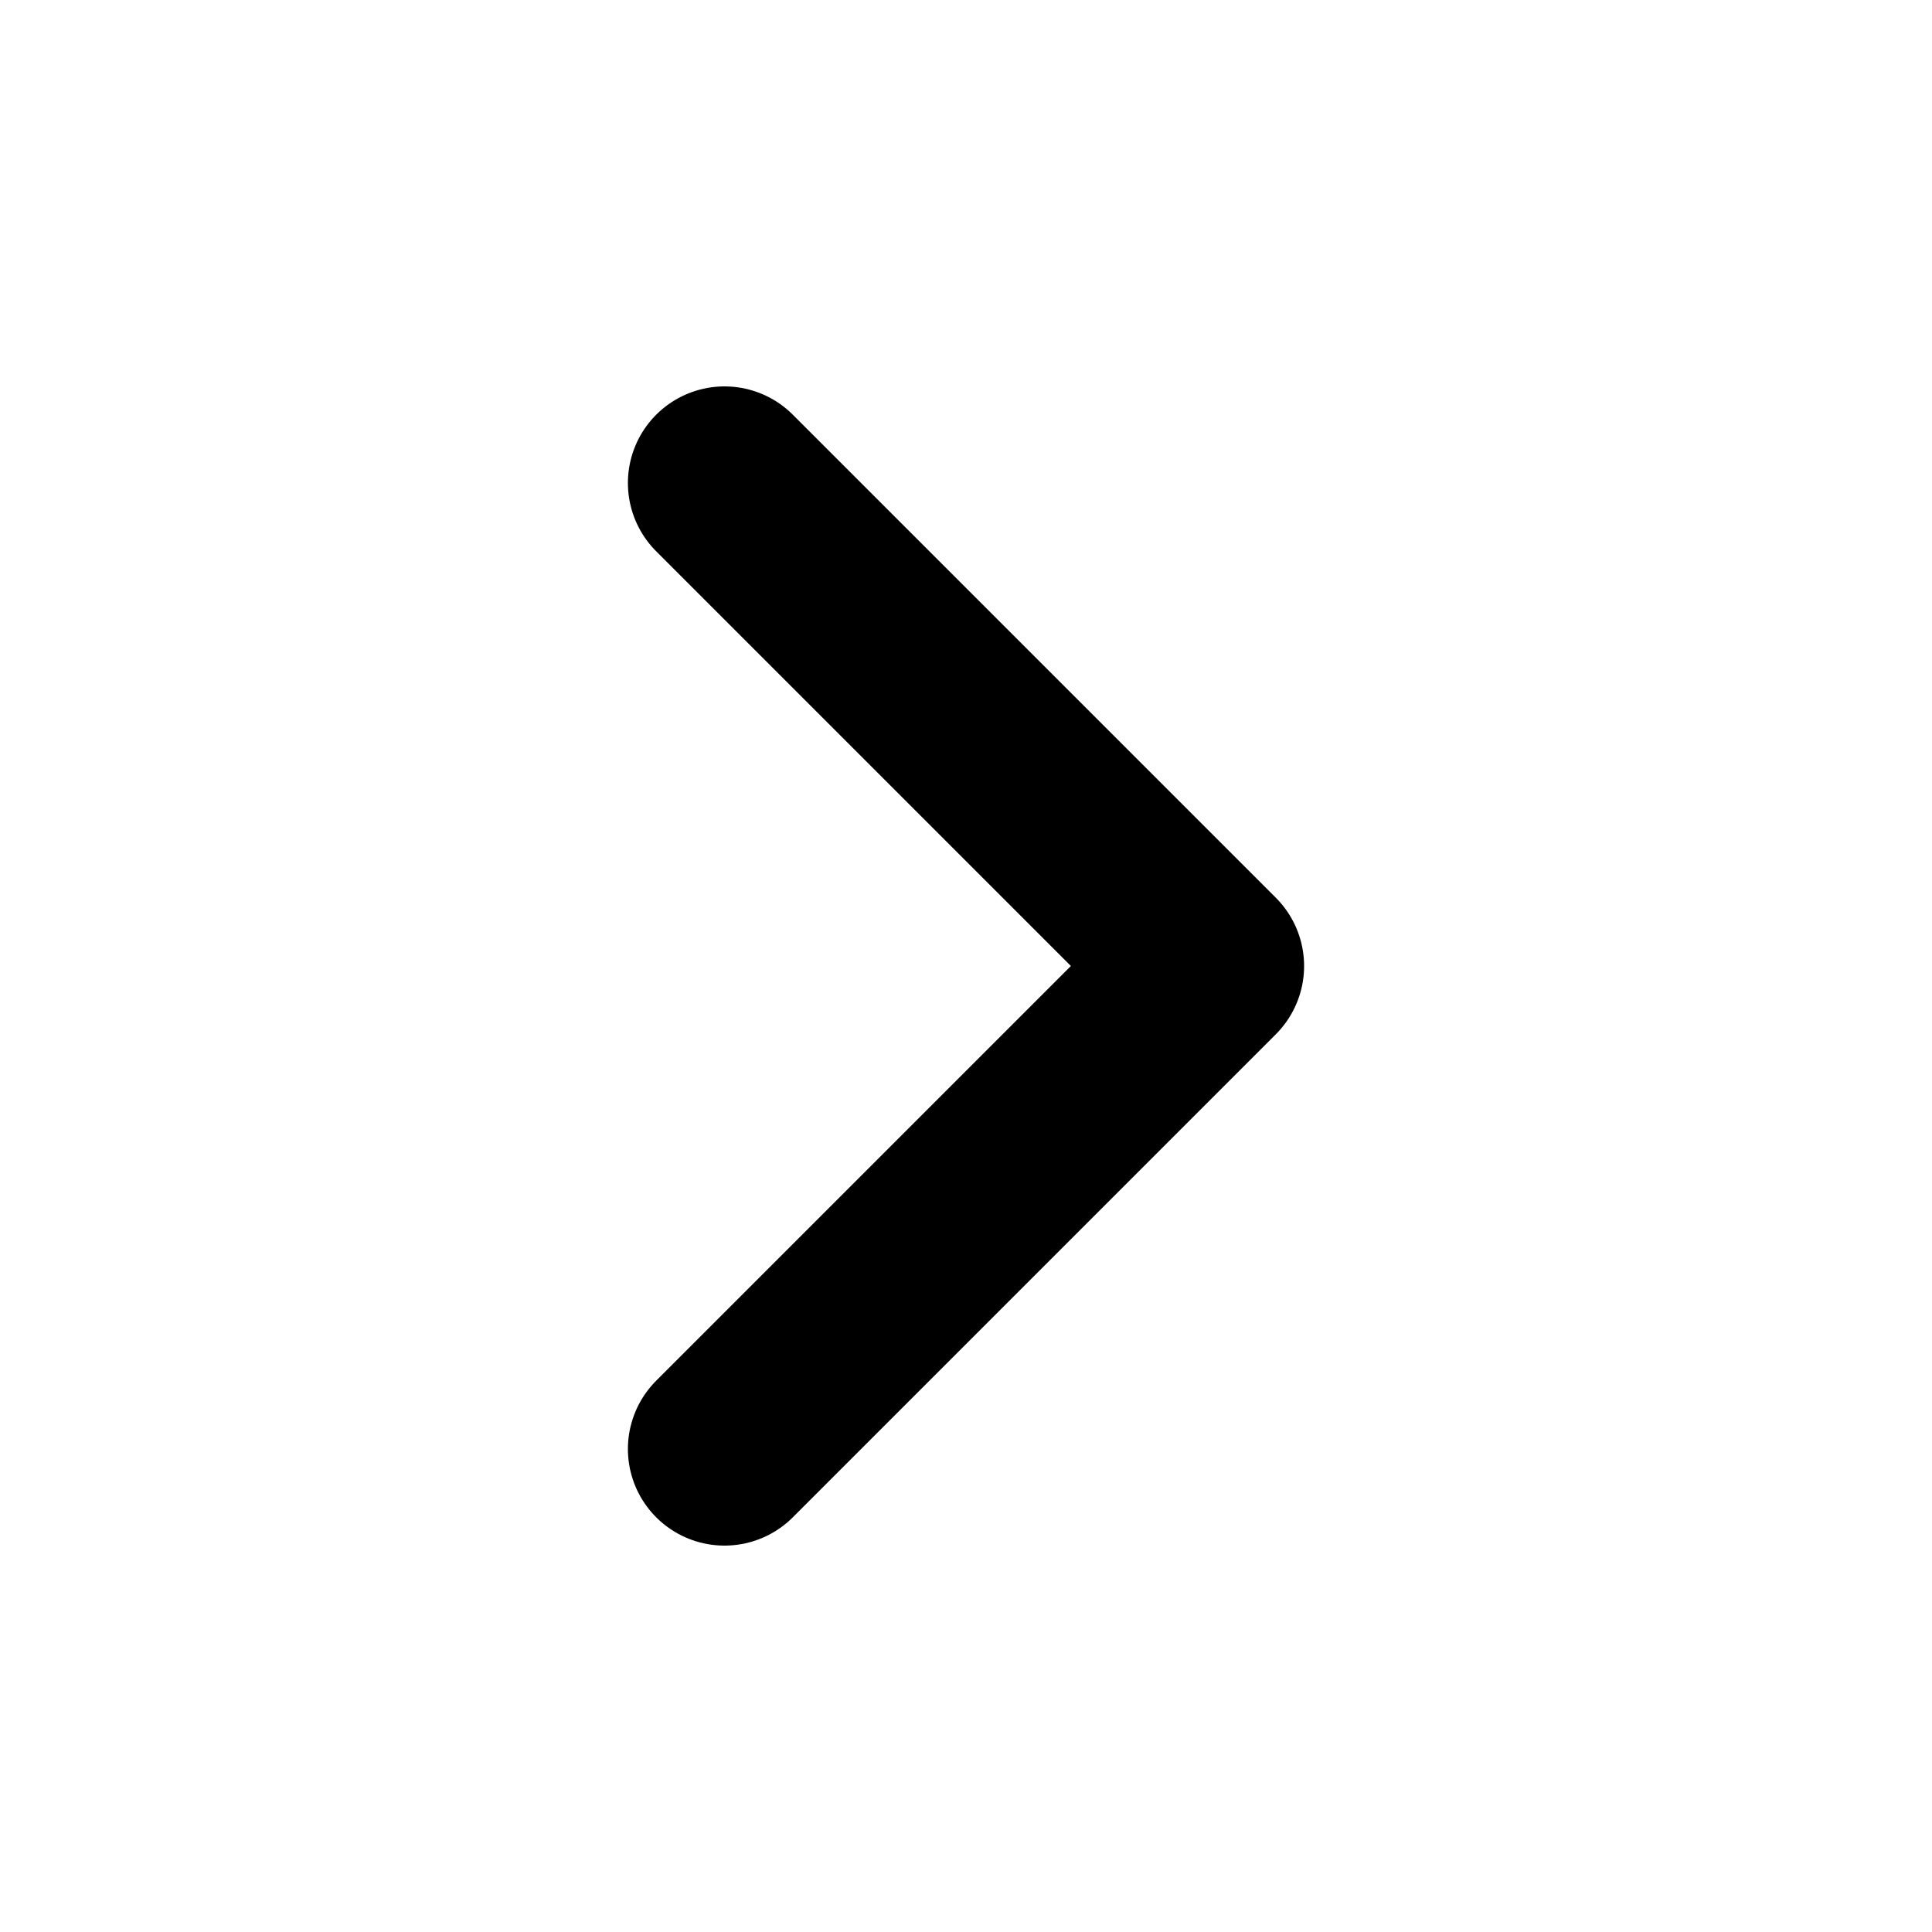
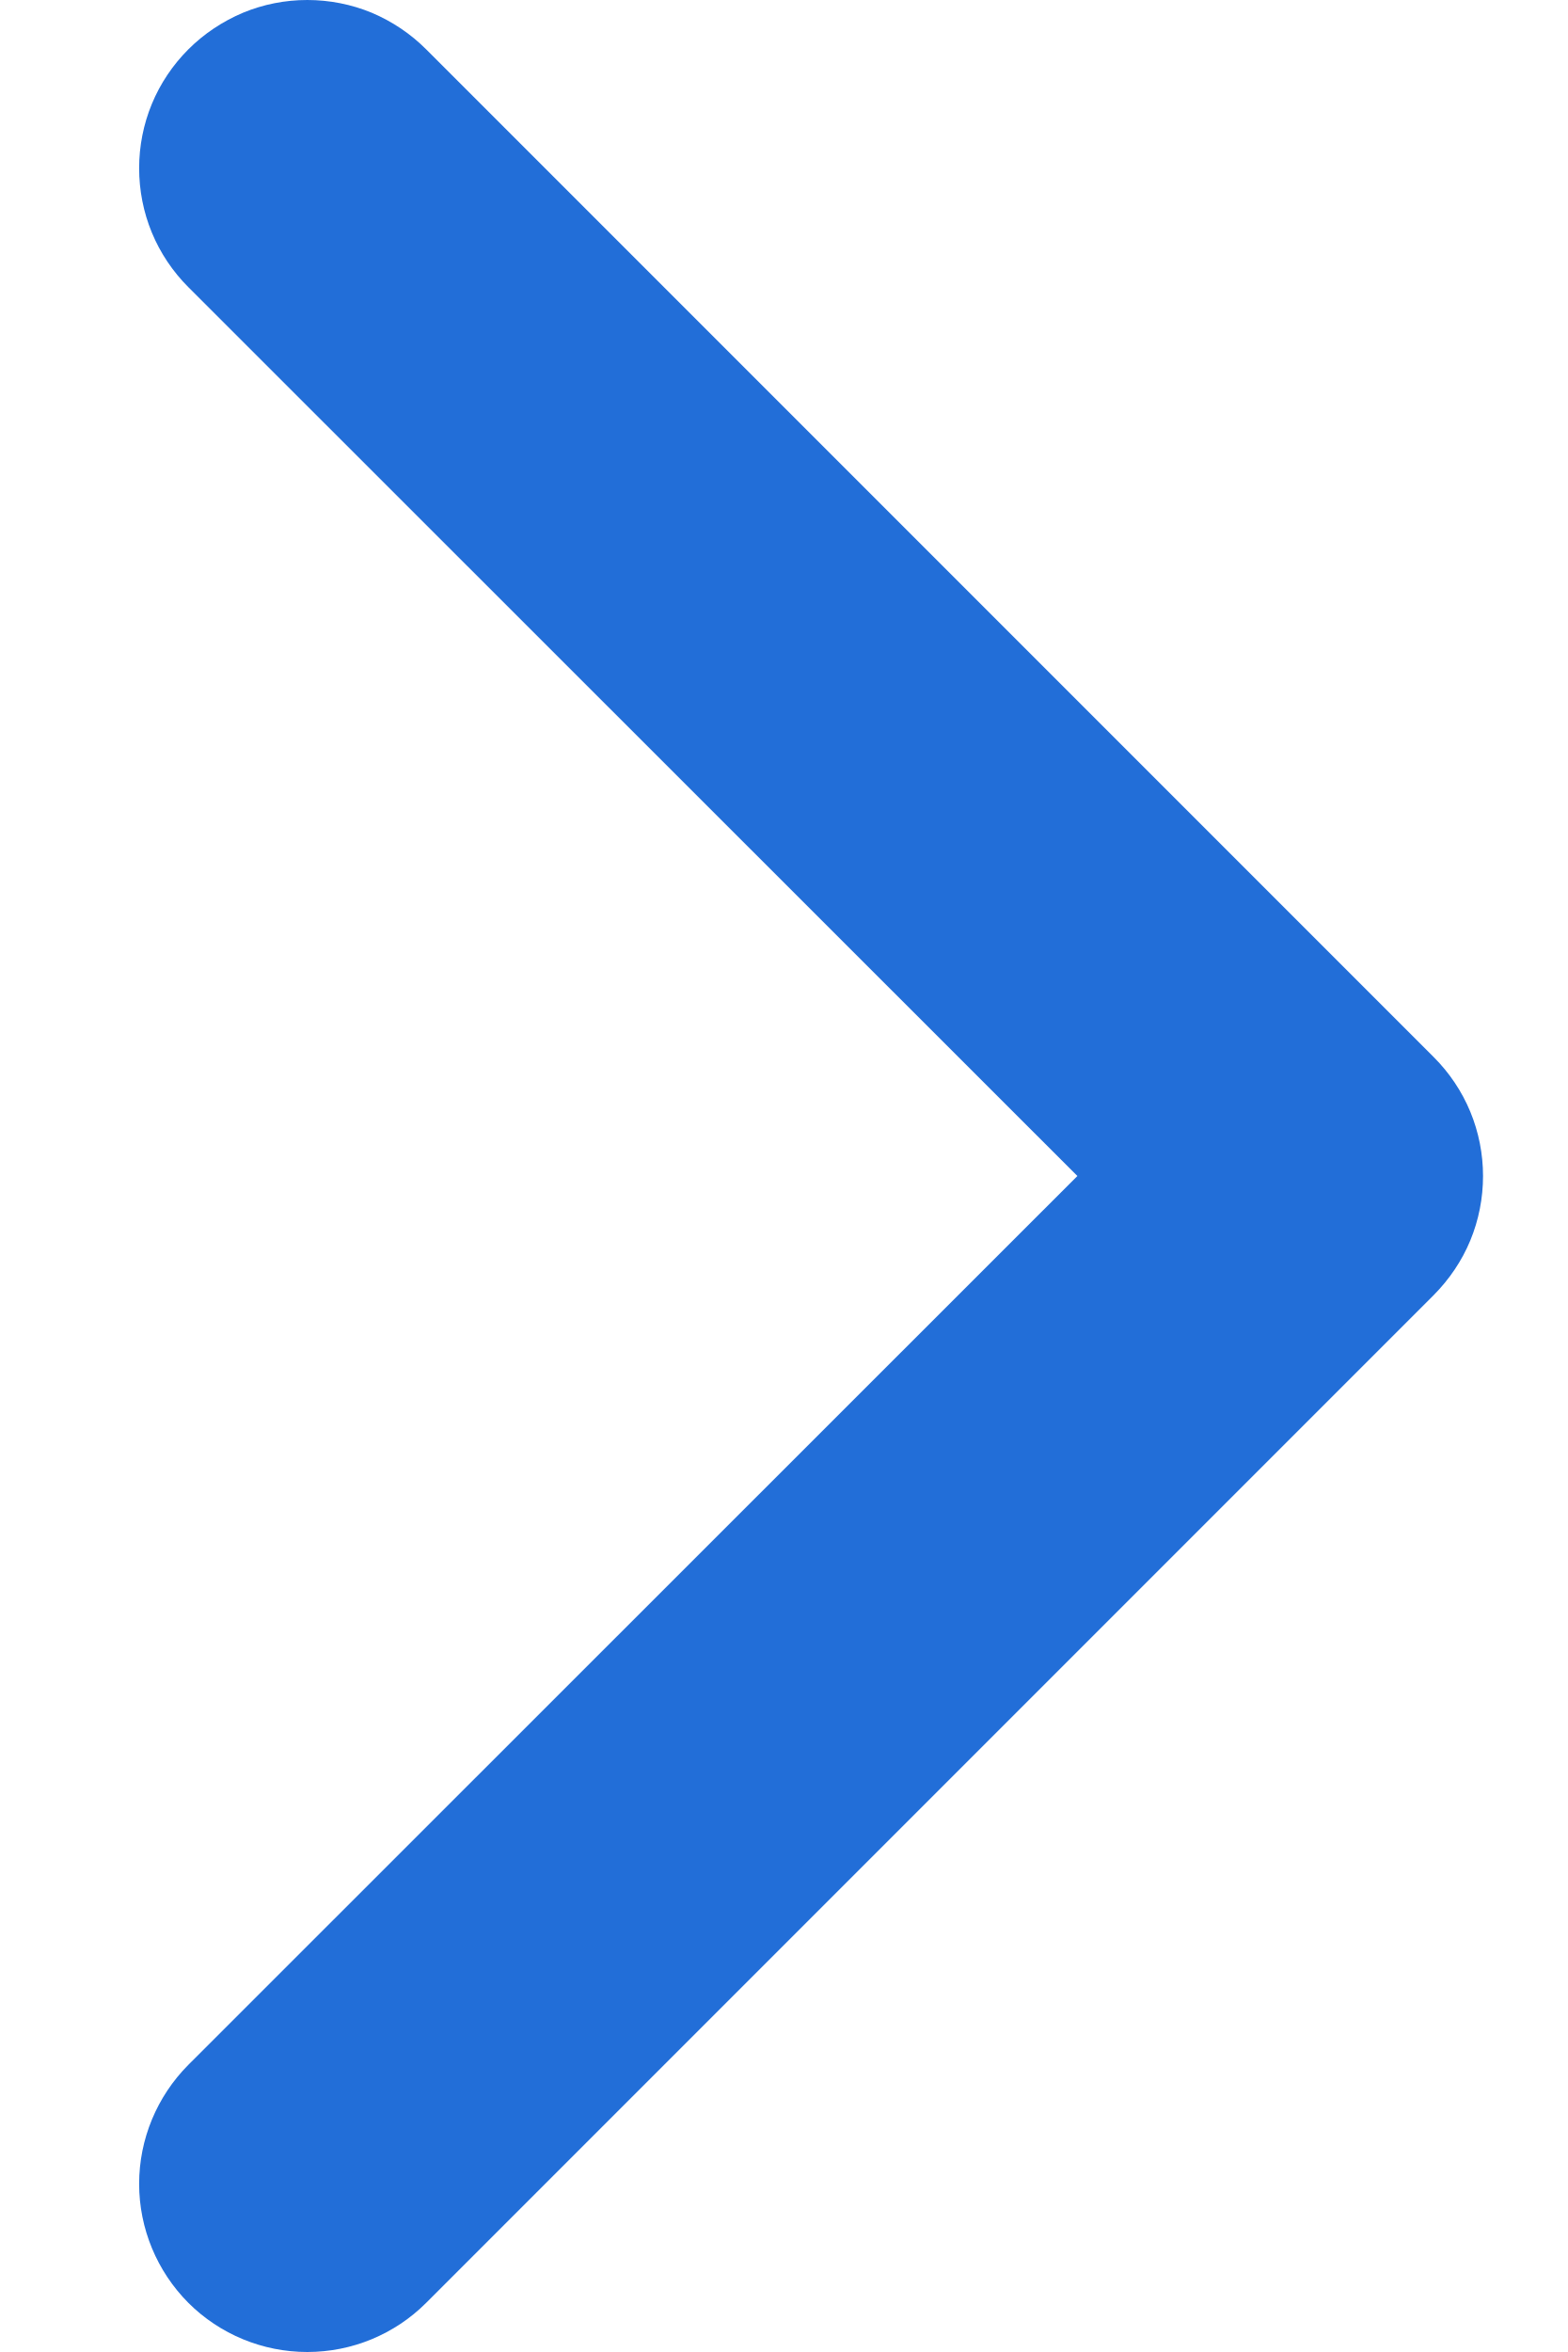
- <svg xmlns="http://www.w3.org/2000/svg" width="20" height="20" viewBox="0 0 20 20" fill="none">
-   <path d="M7.5 15L12.5 10L7.5 5" stroke="black" stroke-width="2" stroke-linecap="round" stroke-linejoin="round" />
+ <svg xmlns="http://www.w3.org/2000/svg" width="8" height="12" viewBox="0 0 8 12" fill="none">
+   <path fill-rule="evenodd" clip-rule="evenodd" d="M0.961 0.252C1.041 0.172 1.136 0.109 1.24 0.065C1.344 0.022 1.455 0 1.568 0C1.681 0 1.793 0.022 1.897 0.065C2.001 0.109 2.095 0.172 2.175 0.252L7.317 5.394C7.396 5.473 7.46 5.568 7.503 5.672C7.546 5.776 7.568 5.888 7.568 6C7.568 6.113 7.546 6.225 7.503 6.329C7.46 6.433 7.396 6.527 7.317 6.607L2.175 11.749C2.014 11.91 1.796 12 1.568 12C1.341 12 1.122 11.91 0.961 11.749C0.801 11.588 0.71 11.37 0.71 11.142C0.71 10.914 0.801 10.696 0.961 10.535L5.498 6L0.961 1.465C0.882 1.386 0.818 1.291 0.775 1.187C0.732 1.083 0.71 0.971 0.71 0.858C0.71 0.746 0.732 0.634 0.775 0.53C0.818 0.426 0.882 0.331 0.961 0.252Z" fill="#226ED8" />
</svg>
